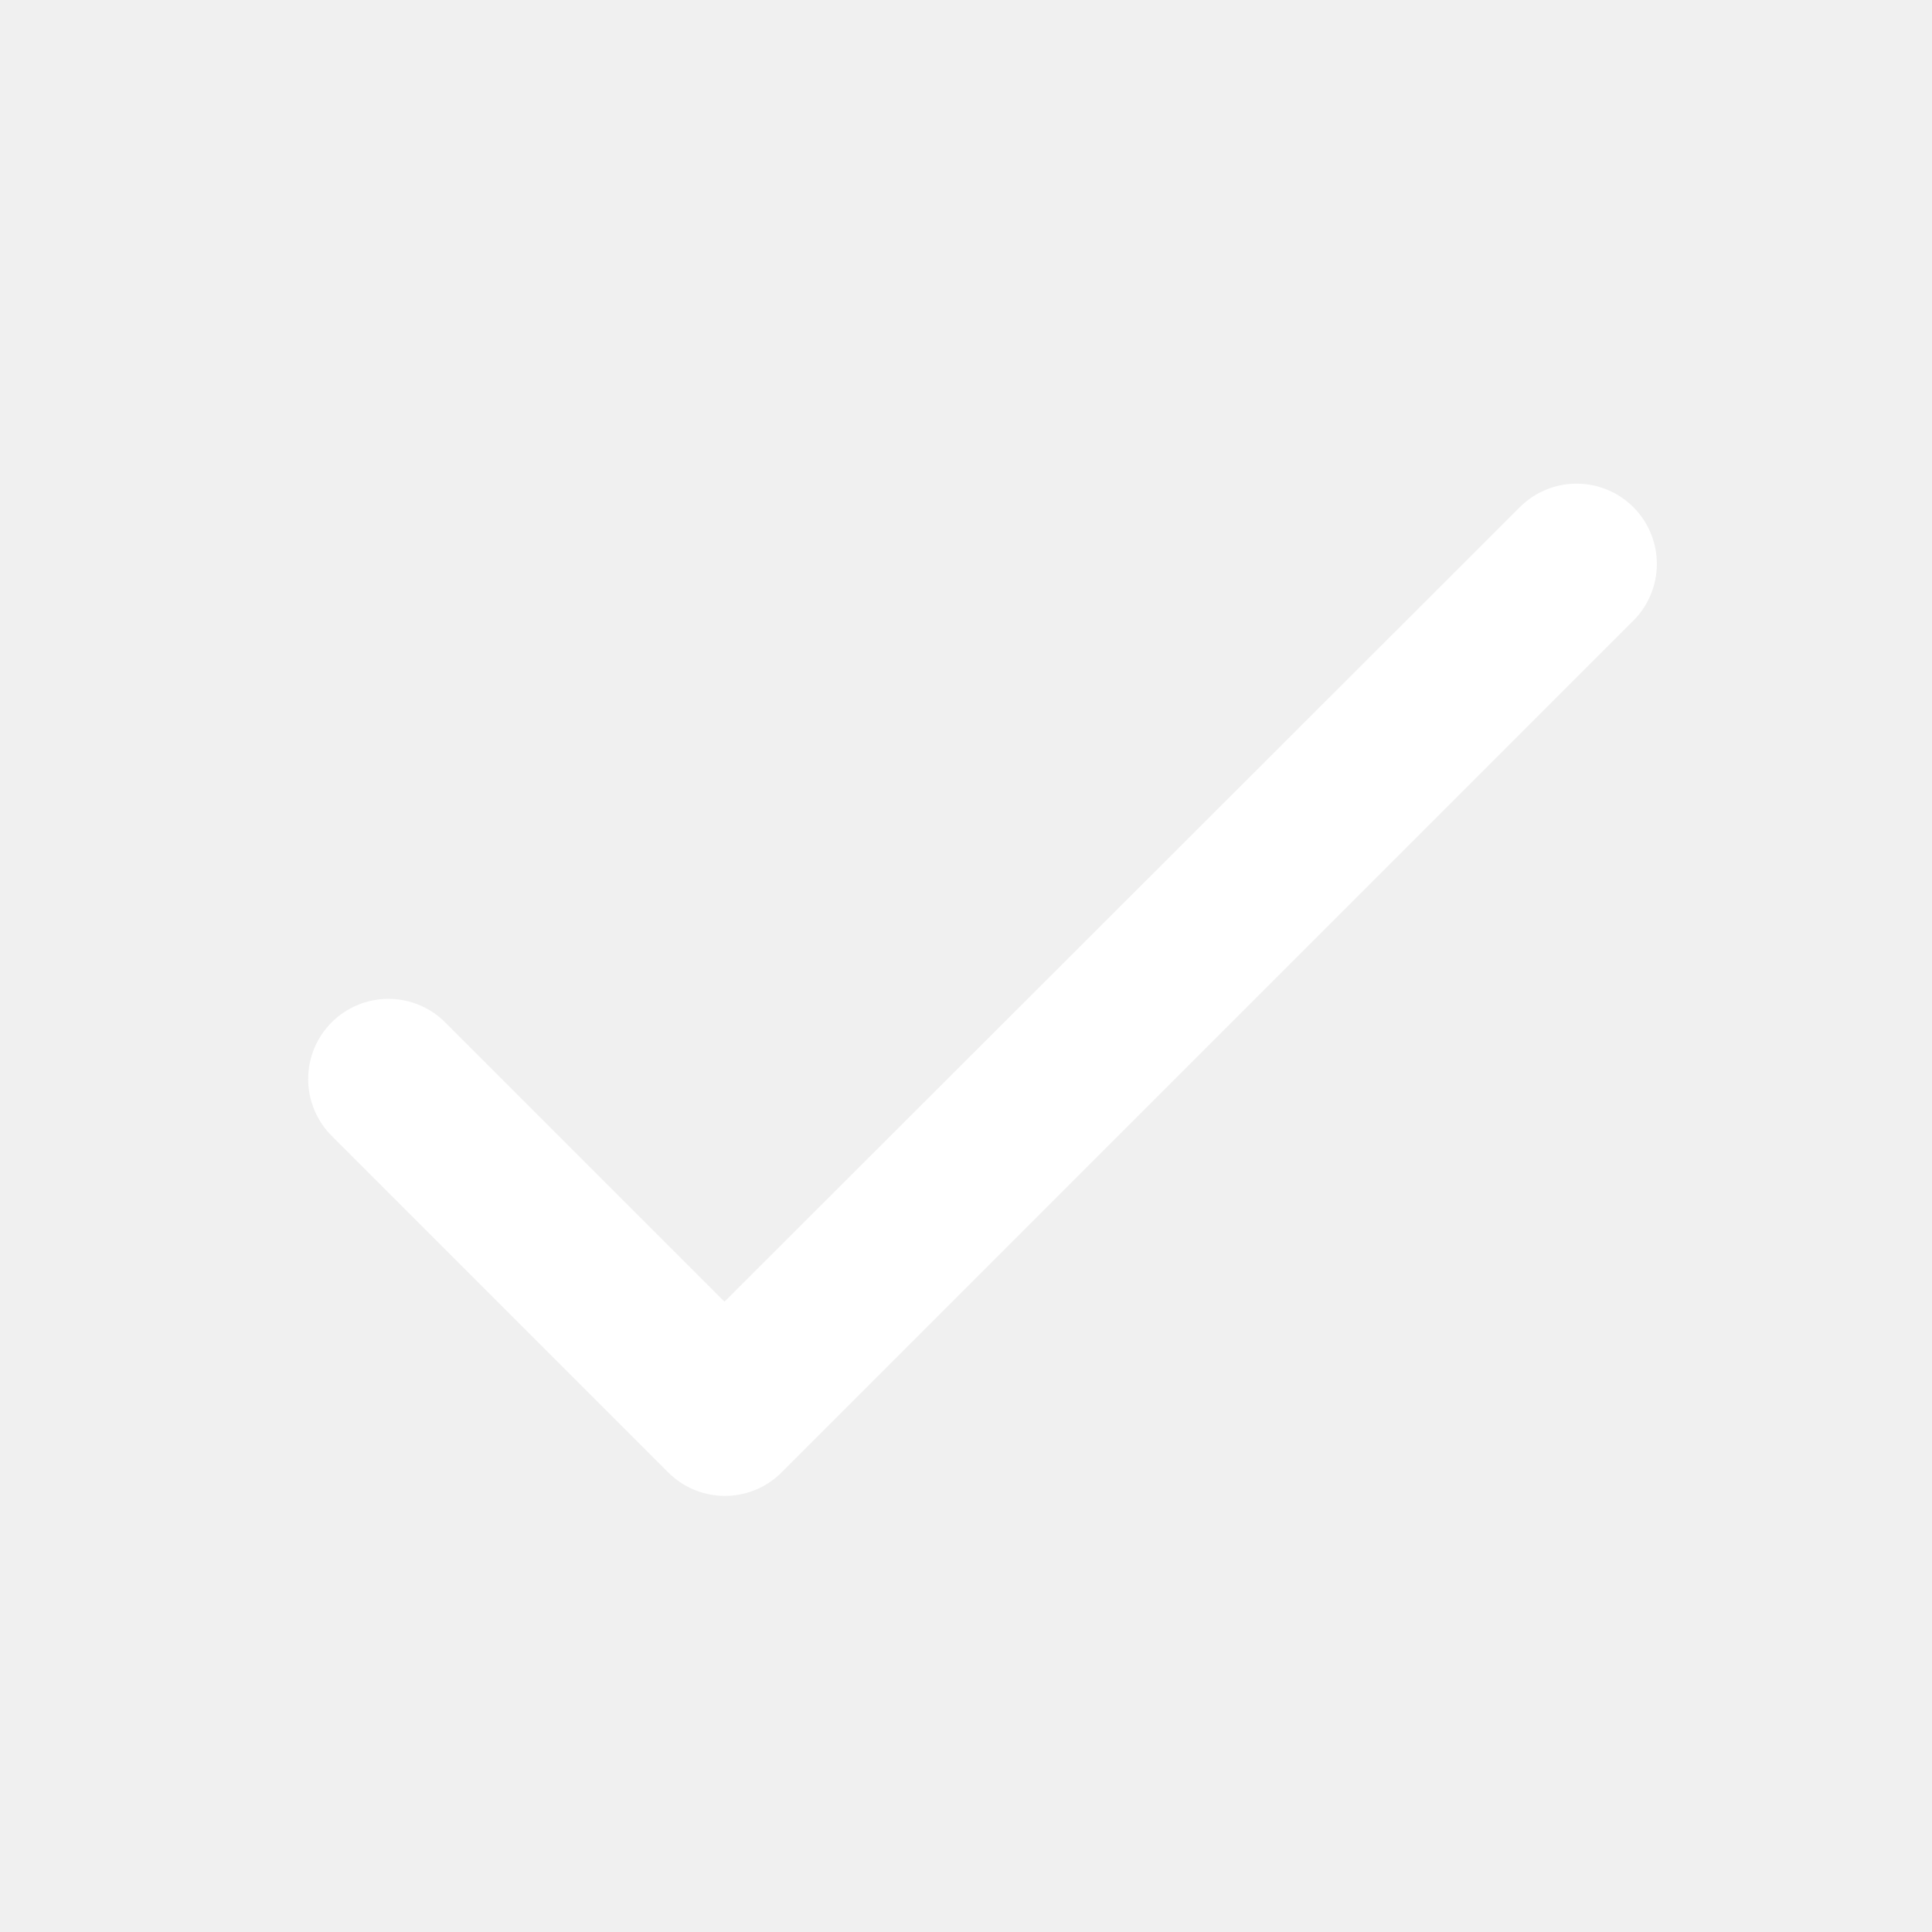
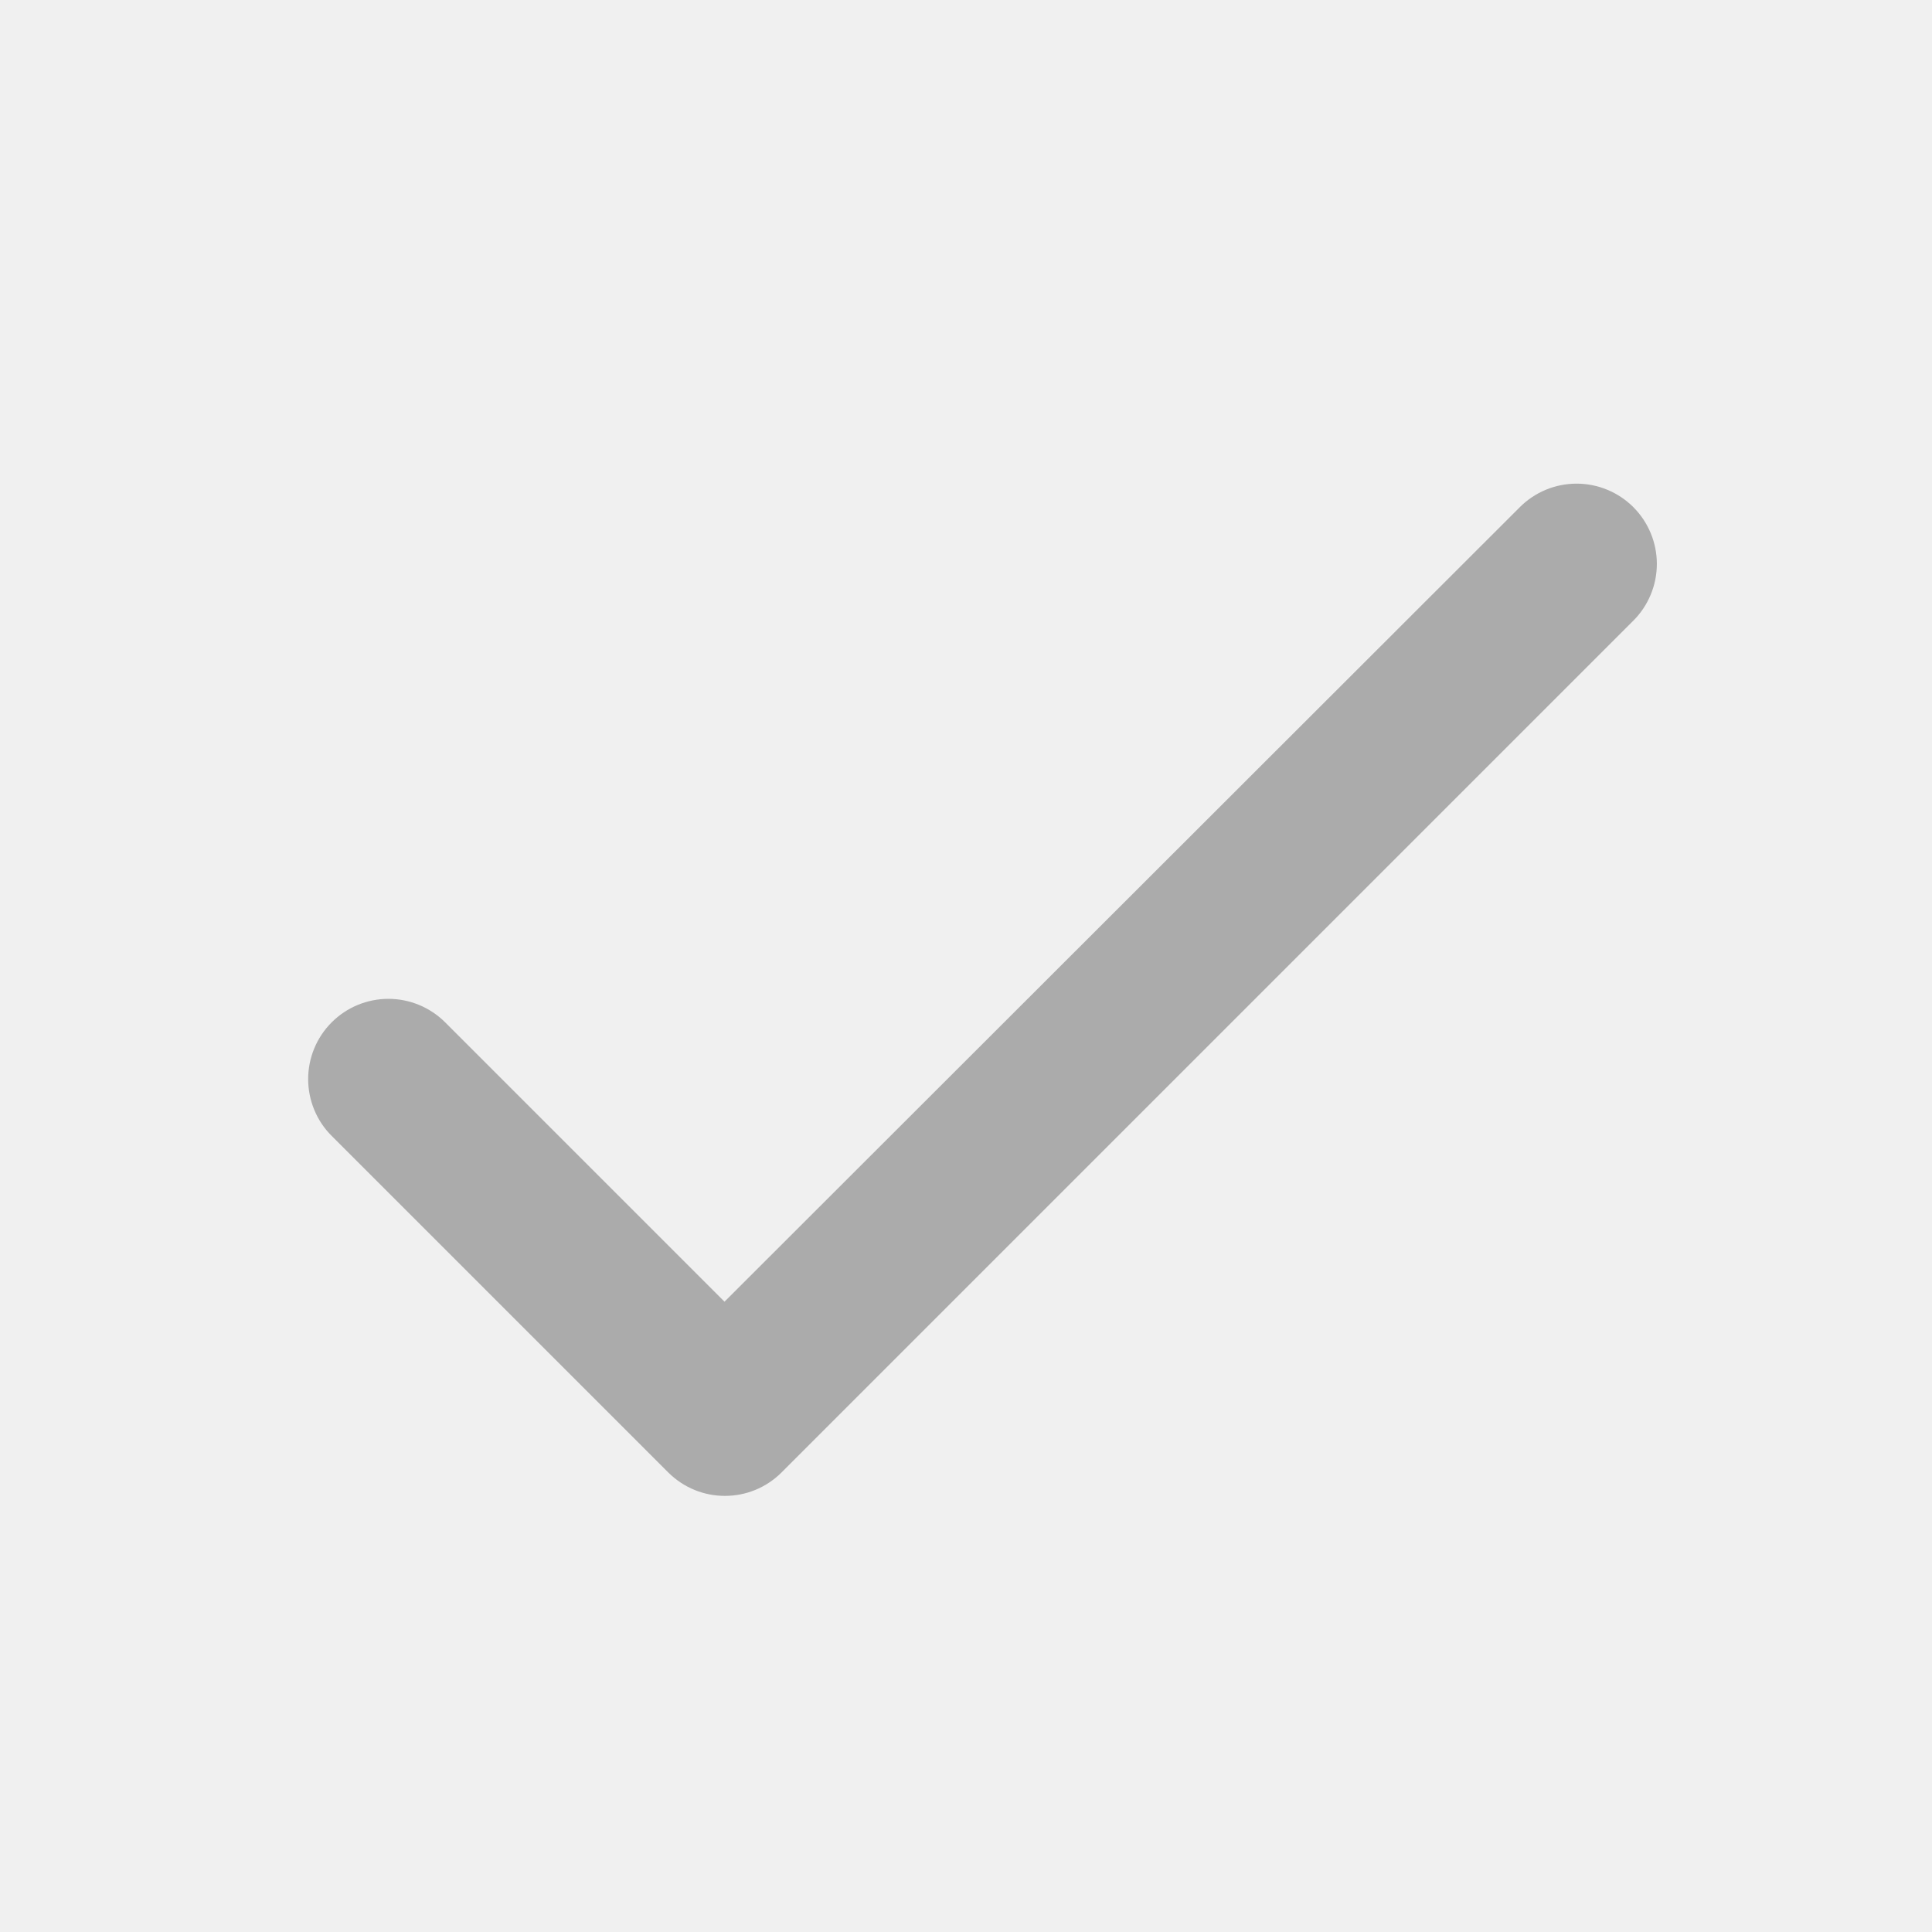
<svg xmlns="http://www.w3.org/2000/svg" width="24" height="24" viewBox="0 0 24 24" fill="none">
  <g id="ic:round-check">
-     <path id="Vector" d="M9 16.17L5.53 12.7C5.343 12.513 5.089 12.408 4.825 12.408C4.561 12.408 4.307 12.513 4.12 12.7C3.933 12.887 3.828 13.14 3.828 13.405C3.828 13.536 3.854 13.665 3.904 13.786C3.954 13.907 4.027 14.017 4.12 14.11L8.3 18.29C8.69 18.68 9.32 18.68 9.71 18.29L20.29 7.71C20.477 7.523 20.582 7.269 20.582 7.005C20.582 6.74 20.477 6.487 20.29 6.3C20.103 6.113 19.849 6.008 19.585 6.008C19.321 6.008 19.067 6.113 18.88 6.3L9 16.17Z" fill="white" />
+     <path id="Vector" d="M9 16.17L5.53 12.7C5.343 12.513 5.089 12.408 4.825 12.408C4.56 12.408 4.307 12.513 4.12 12.7C3.933 12.887 3.828 13.141 3.828 13.405C3.828 13.536 3.854 13.666 3.904 13.787C3.954 13.908 4.027 14.018 4.12 14.11L8.3 18.29C8.69 18.68 9.32 18.68 9.71 18.29L20.29 7.71C20.477 7.523 20.582 7.269 20.582 7.005C20.582 6.741 20.477 6.487 20.29 6.3C20.103 6.113 19.849 6.008 19.585 6.008C19.32 6.008 19.067 6.113 18.88 6.3L9 16.17Z" fill="#ABABAB" />
  </g>
</svg>
